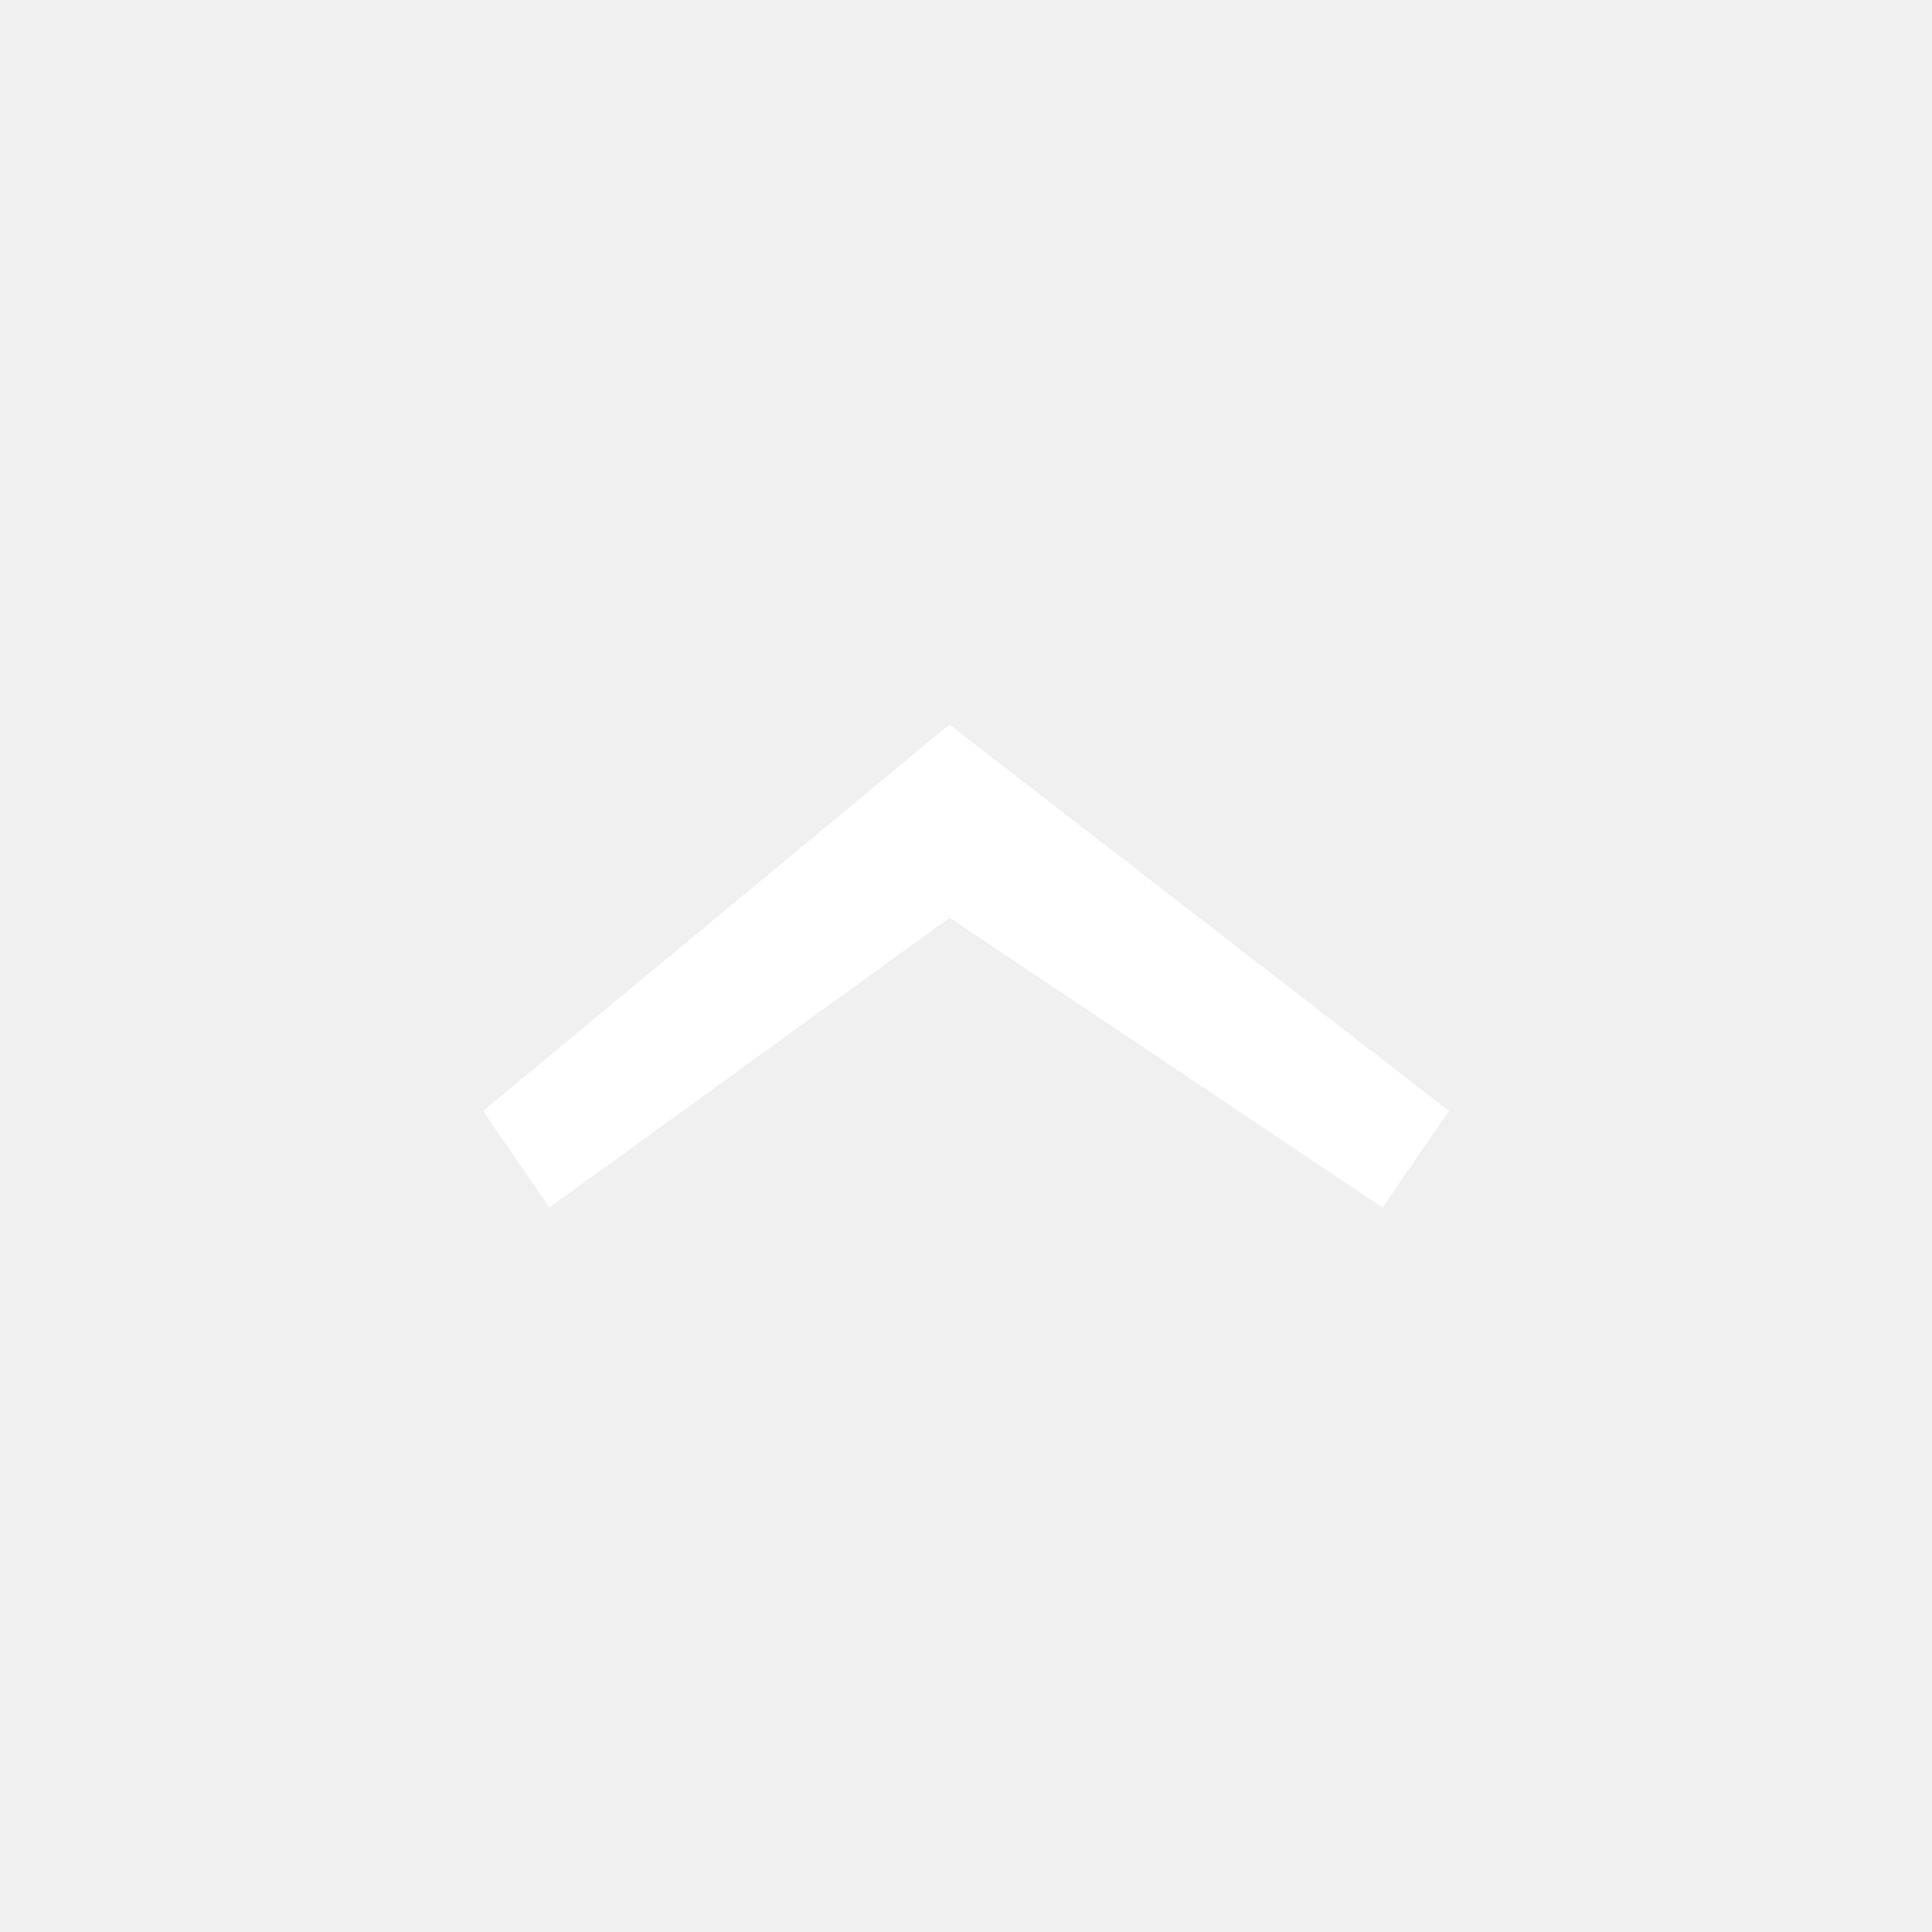
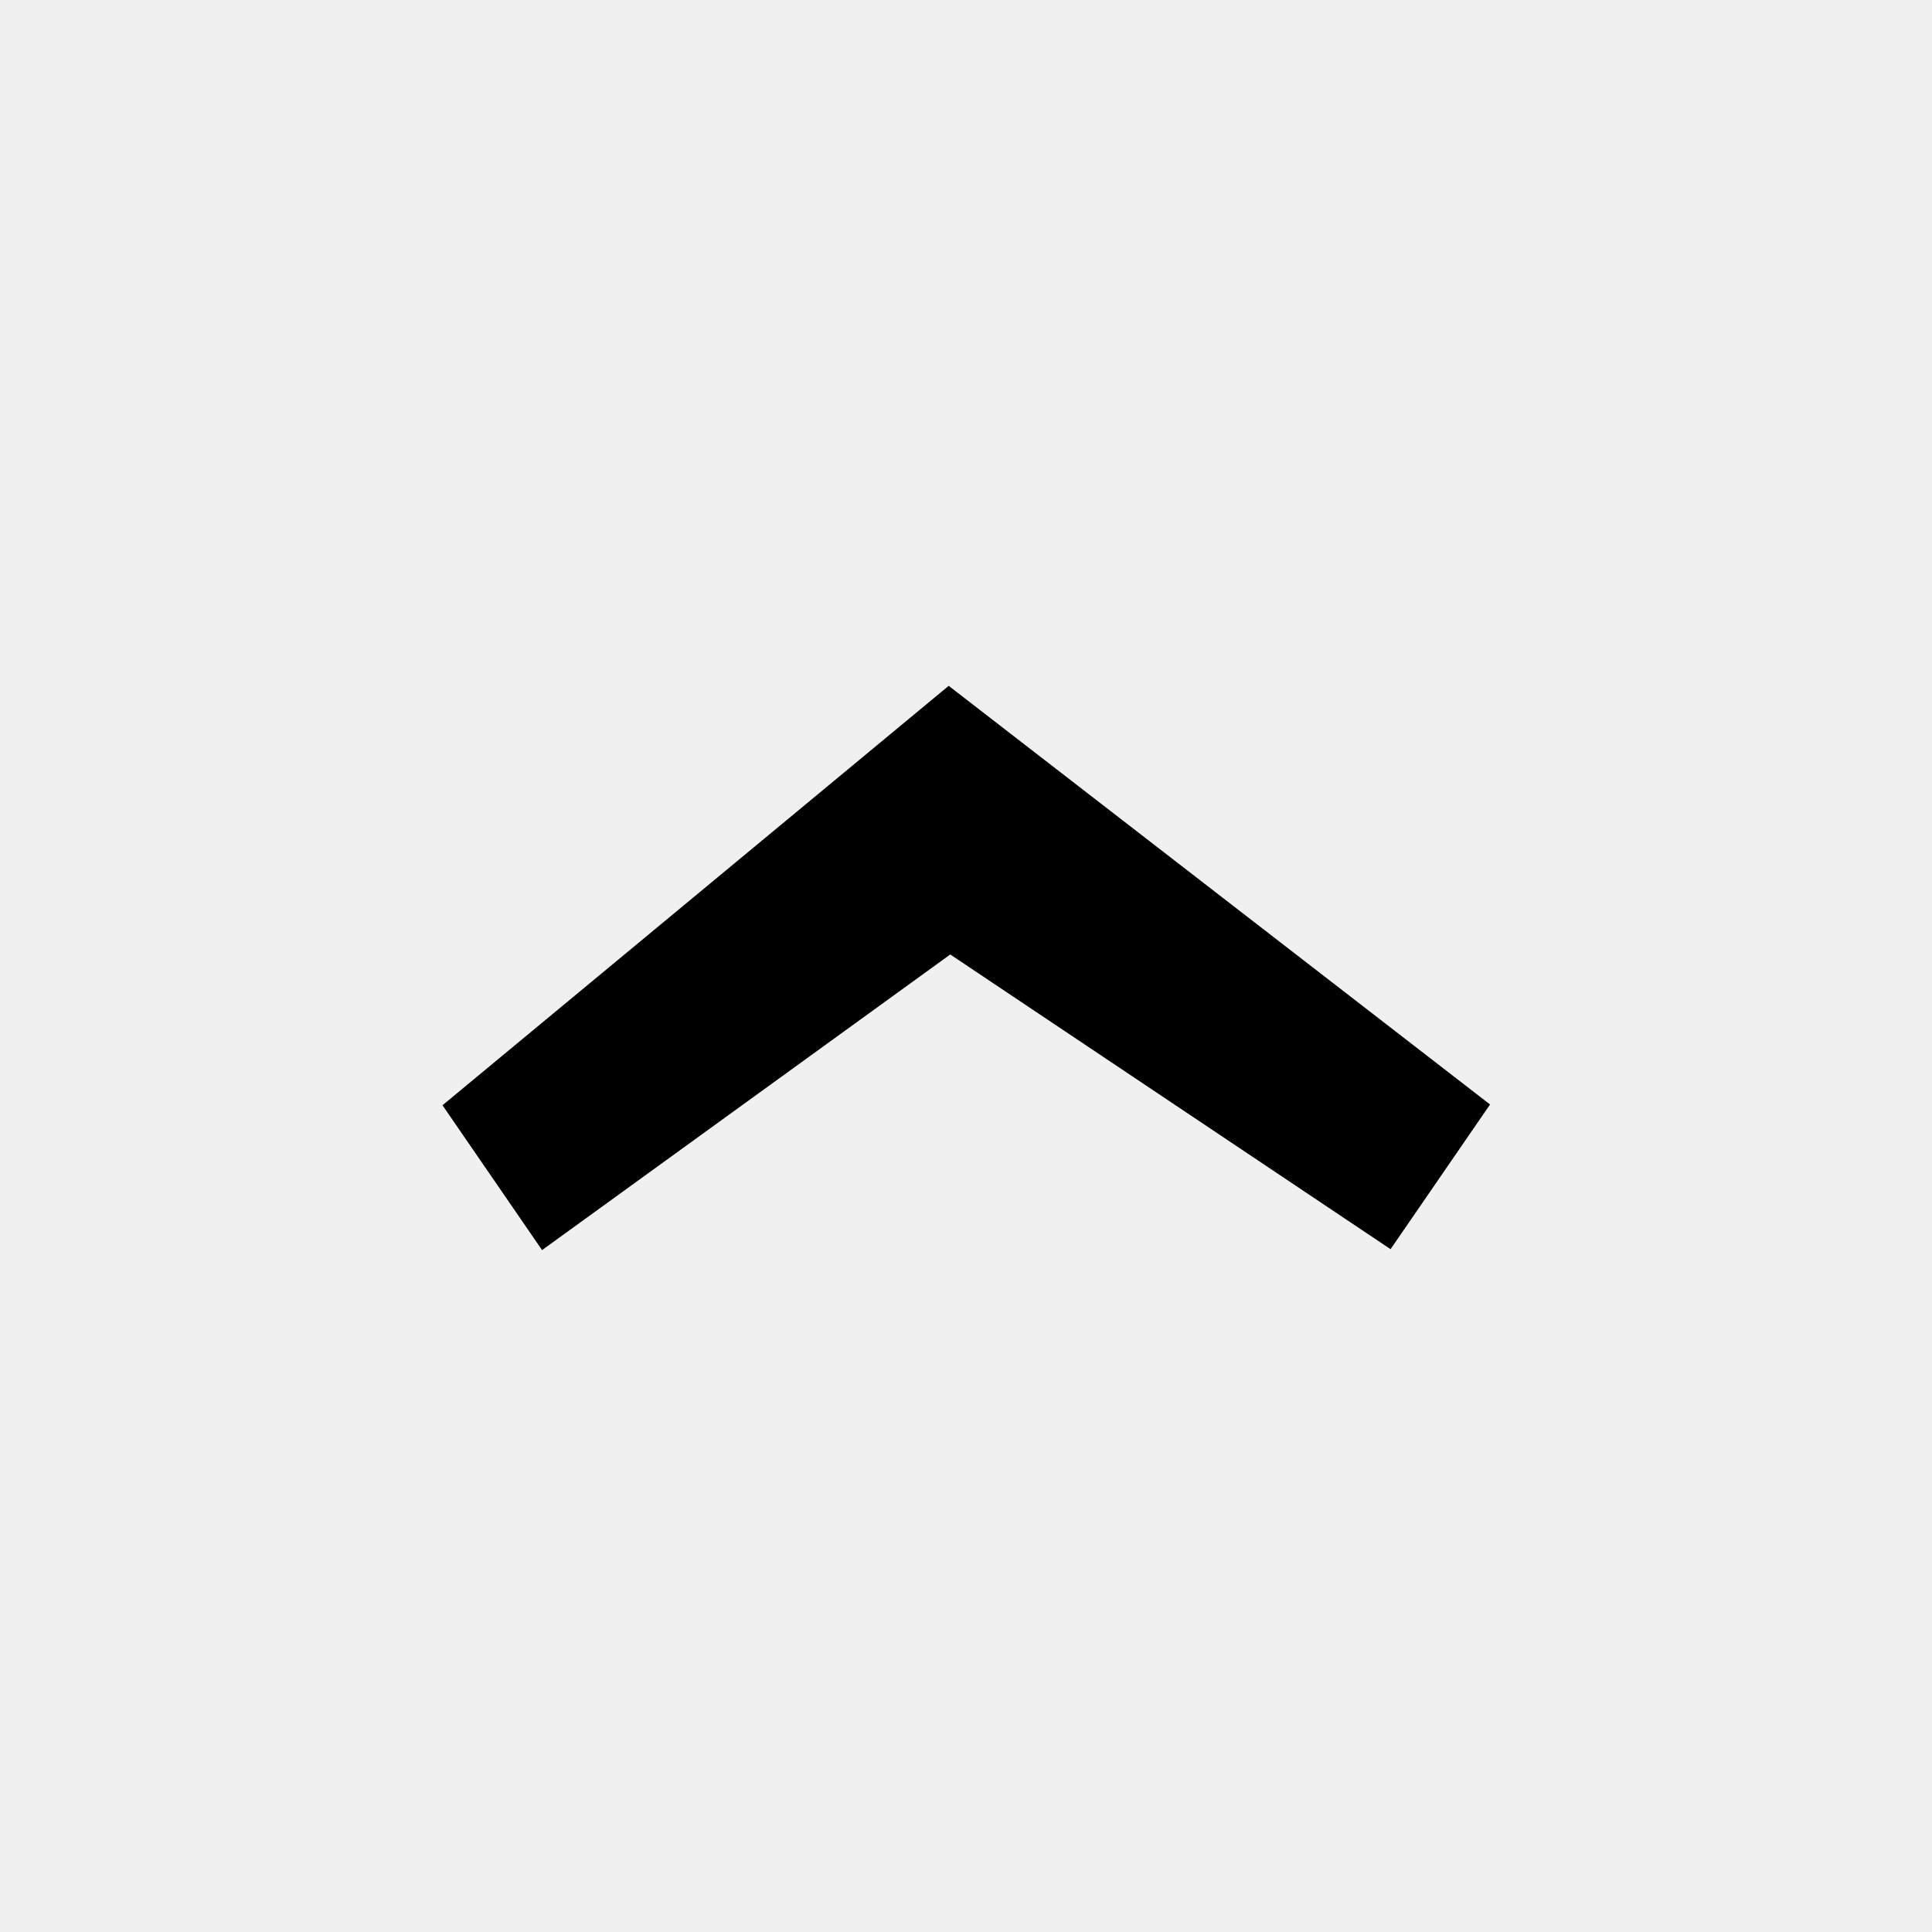
<svg xmlns="http://www.w3.org/2000/svg" width="32" height="32" viewBox="0 0 32 32">
-   <defs>
-     <style>
-       .cls-1 {
-         fill: #fff;
-         fill-rule: evenodd;
-       }
-     </style>
-   </defs>
-   <path id="arrow" class="cls-1" d="M520,619.4l-1.1,1.6-7.172-4.8L505.1,621l-1.1-1.6,7.724-6.4Z" transform="translate(-496 -601)" />
+   <path id="arrow" fill="currentColor" stroke="currentColor" d="M520,619.4l-1.1,1.6-7.172-4.8L505.1,621l-1.1-1.6,7.724-6.4Z" transform="translate(-496 -601)" />
</svg>
